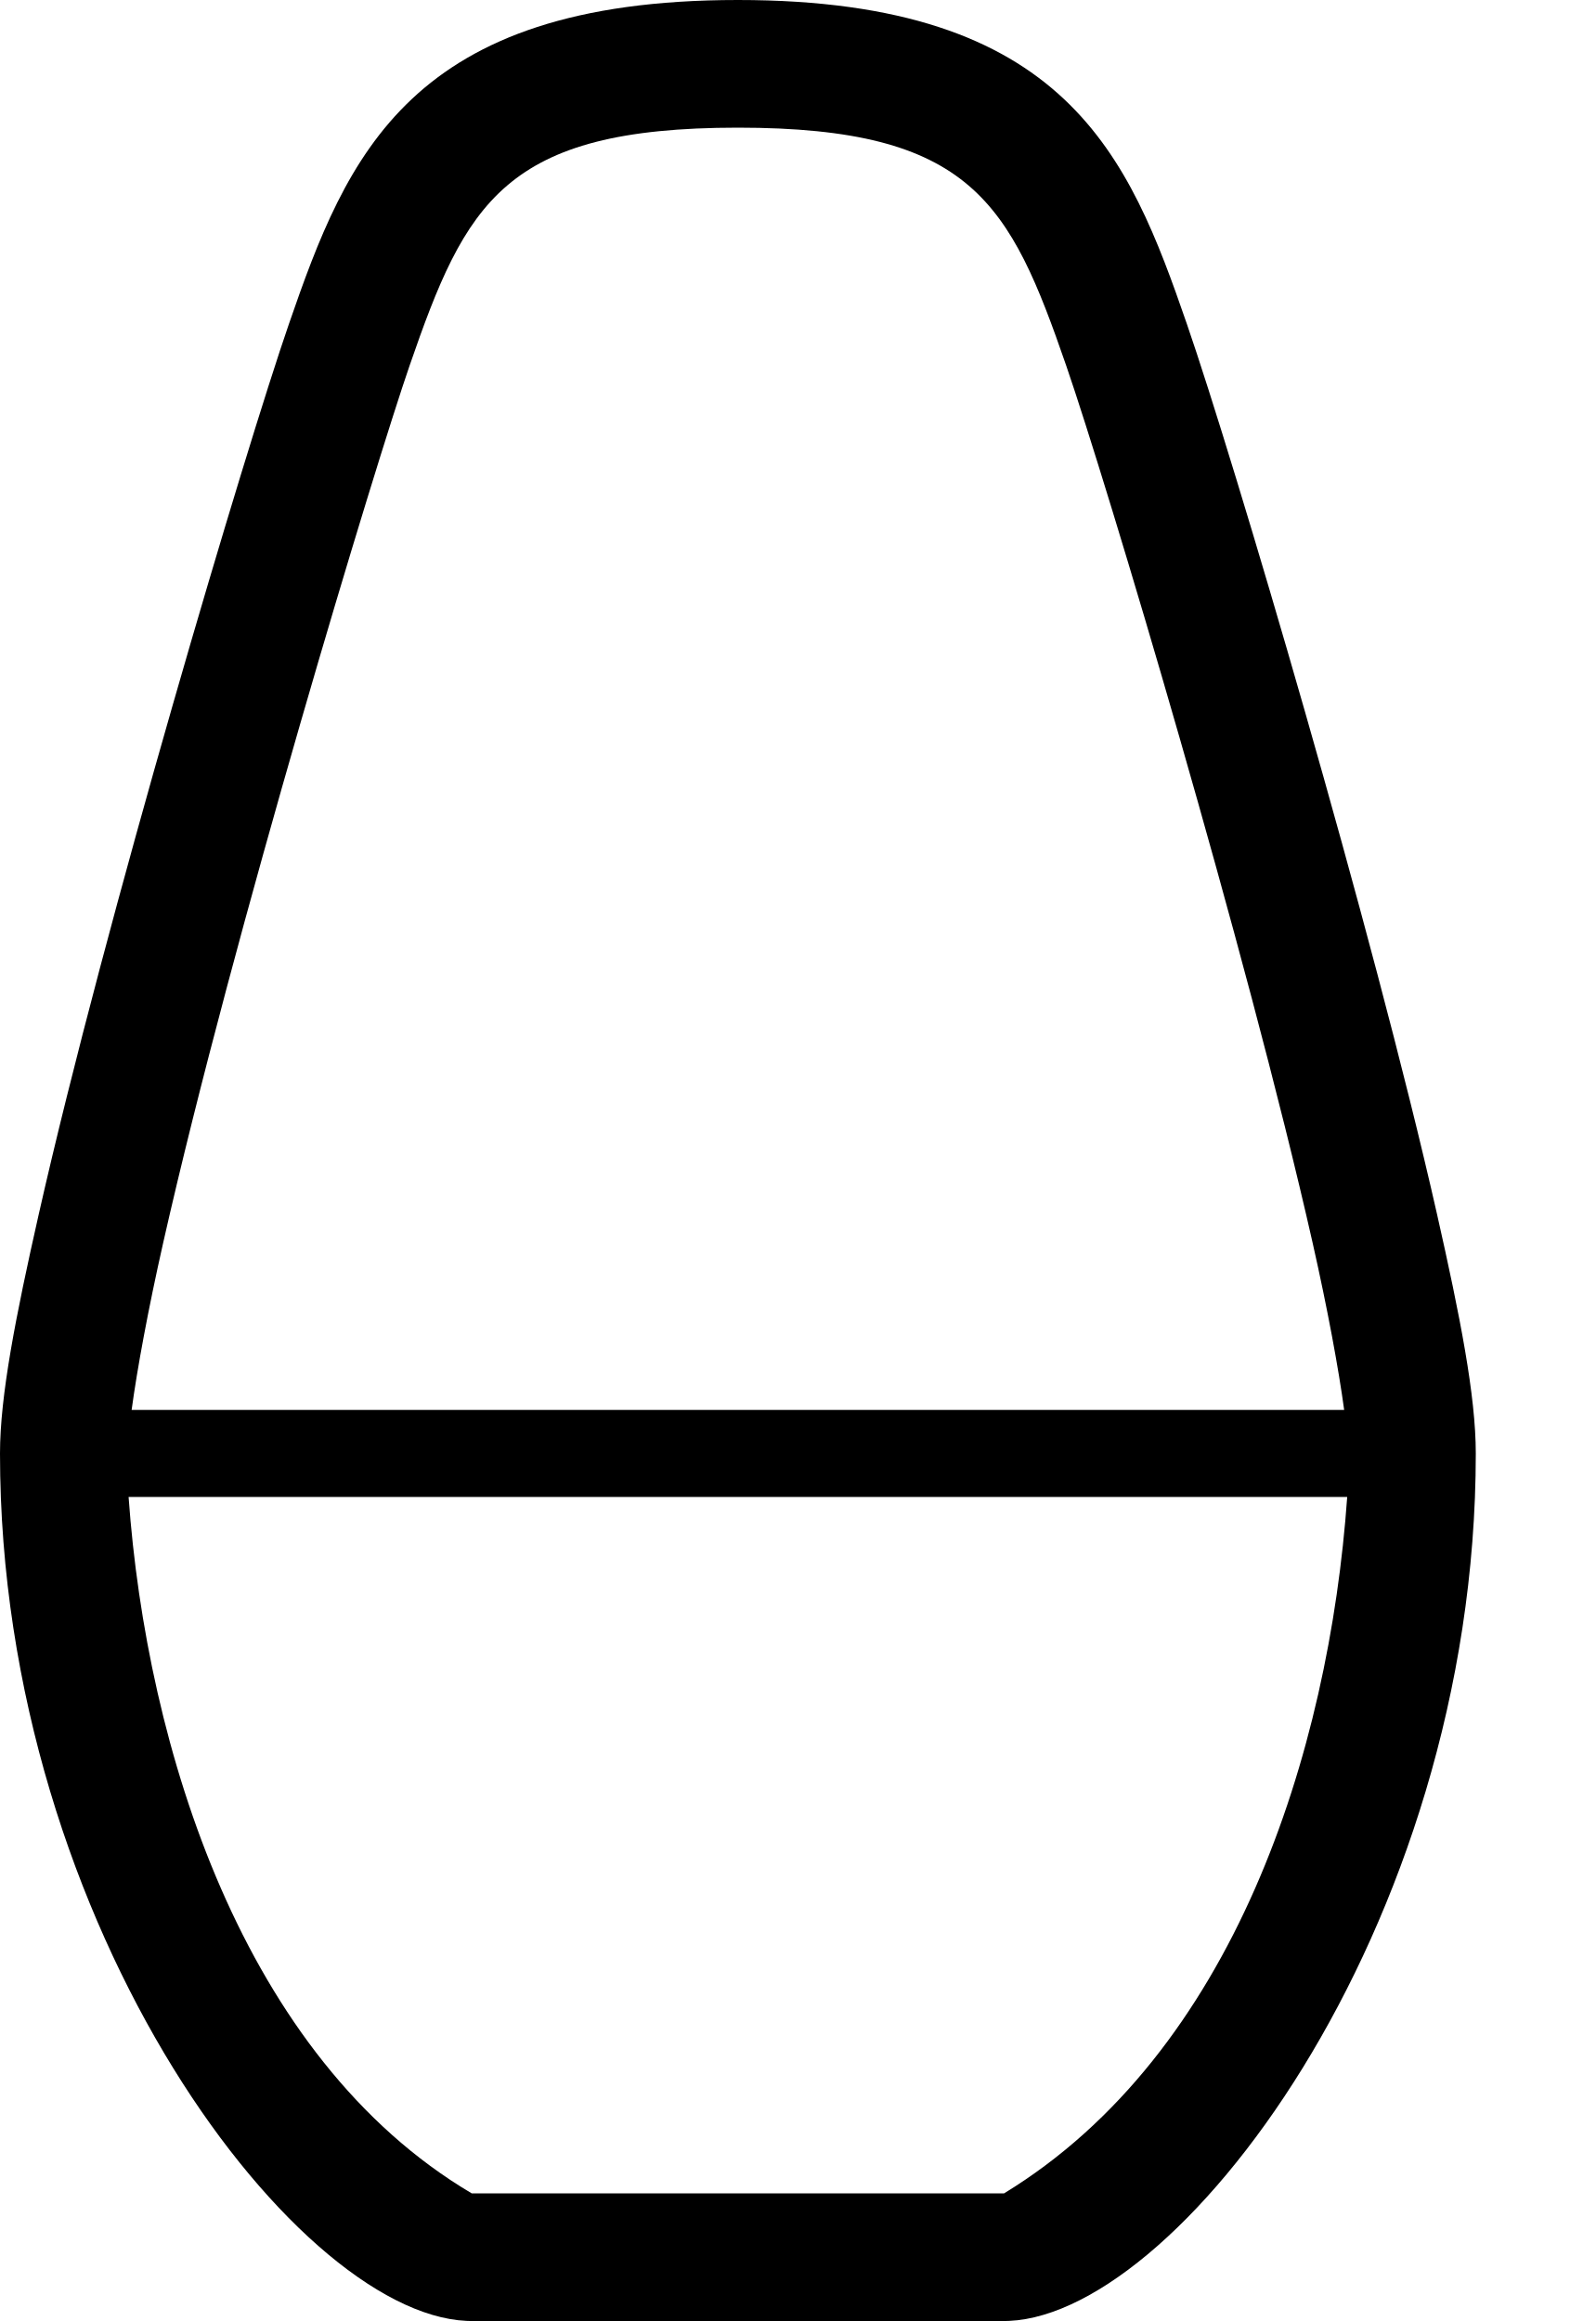
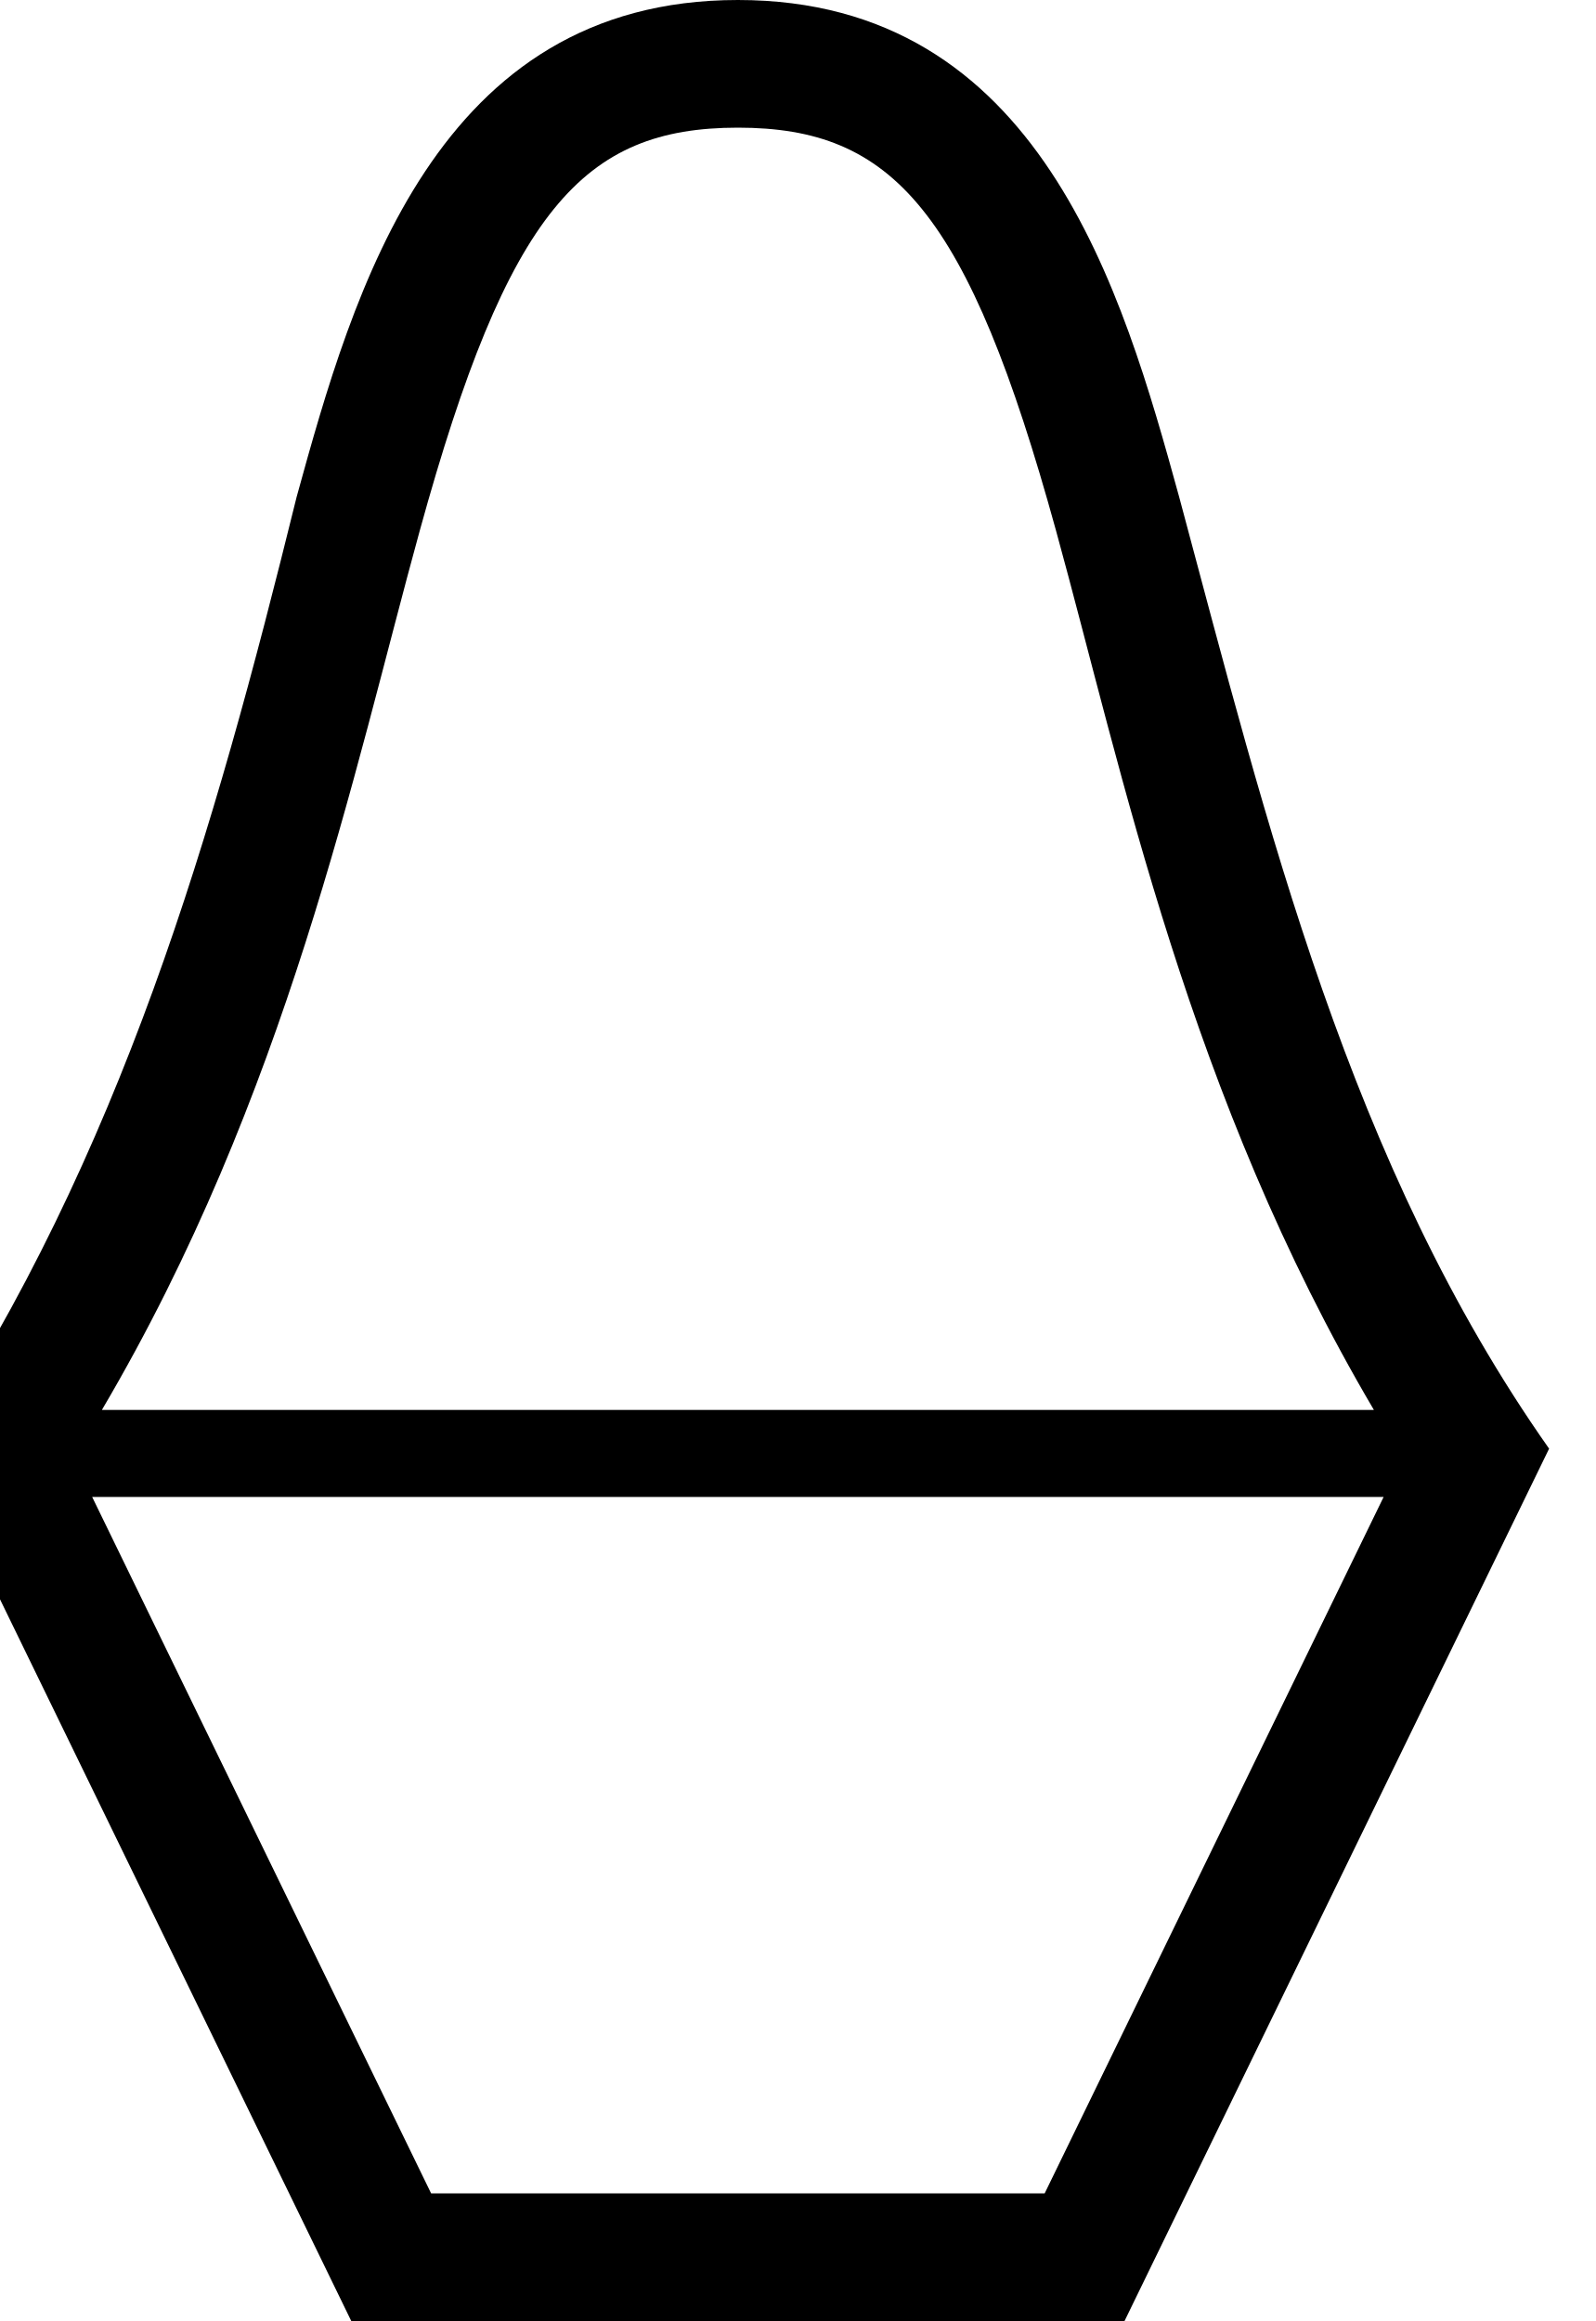
<svg xmlns="http://www.w3.org/2000/svg" width="550" height="800" version="1.1" id="svg1">
  <defs id="defs1" />
-   <path id="path7" style="baseline-shift:baseline;display:inline;overflow:visible;opacity:1;vector-effect:none;fill:#000000;stroke-linejoin:round;enable-background:accumulate;stop-color:#000000;stop-opacity:1" d="M 254.324,0 C 141.055,0 119.588,53.713 99.562,111.709 84.612,155.007 36.345,316.765 13.336,418.607 5.425,453.622 0,481.097 0,500.971 0,665.562 104.538,801.491 163.6,799.996 L 163.338,800 h 90.986 90.986 l -0.262,-0.004 c 59.065,1.494 163.6,-134.446 163.6,-299.025 0,-19.874 -5.427,-47.348 -13.338,-82.363 C 473.059,320.118 425.221,158.439 409.086,111.709 389.058,53.705 367.588,0 254.324,0 Z m 0,44 c 80.599,0 93.771,25.884 113.172,82.07 13.839,40.079 62.103,201.343 84.896,302.232 5.21,23.059 8.995,43.664 10.889,57.668 H 45.367 C 47.261,471.966 51.046,451.362 56.256,428.303 80.413,321.379 129.579,159.587 141.152,126.07 160.551,69.888 173.717,44 254.324,44 Z M 44.32,515.971 H 464.328 c -6.261,88.192 -39.036,191.698 -118.273,240.041 -0.248,-0.008 -0.496,-0.012 -0.744,-0.012 h -90.986 -90.986 c -0.248,-2.9e-4 -0.496,0.004 -0.744,0.012 C 83.537,709.241 50.509,602.336 44.32,515.971 Z" />
+   <path id="path7" style="baseline-shift:baseline;display:inline;overflow:visible;opacity:1;vector-effect:none;fill:#000000;enable-background:accumulate;stop-color:#000000;stop-opacity:1" d="M 254.324,0 C 150.188,0 121.765,100.358 102.244,171.252 73.352,288.435 41.929,397.48 -25.27,499.322 L 121.064,800 H 387.582 L 533.916,499.322 C 465.112,401.587 436.893,284.821 406.402,171.252 386.888,100.381 358.471,0 254.324,0 Z m 0,44 c 53.393,0 79.255,28.523 109.656,138.932 22.952,83.356 45.673,194.645 109.549,303.039 H 35.117 C 98.993,377.577 121.714,266.288 144.666,182.932 175.078,72.484 200.955,44 254.324,44 Z M 31.768,515.971 H 476.879 L 360.062,756 H 148.584 Z" />
</svg>
